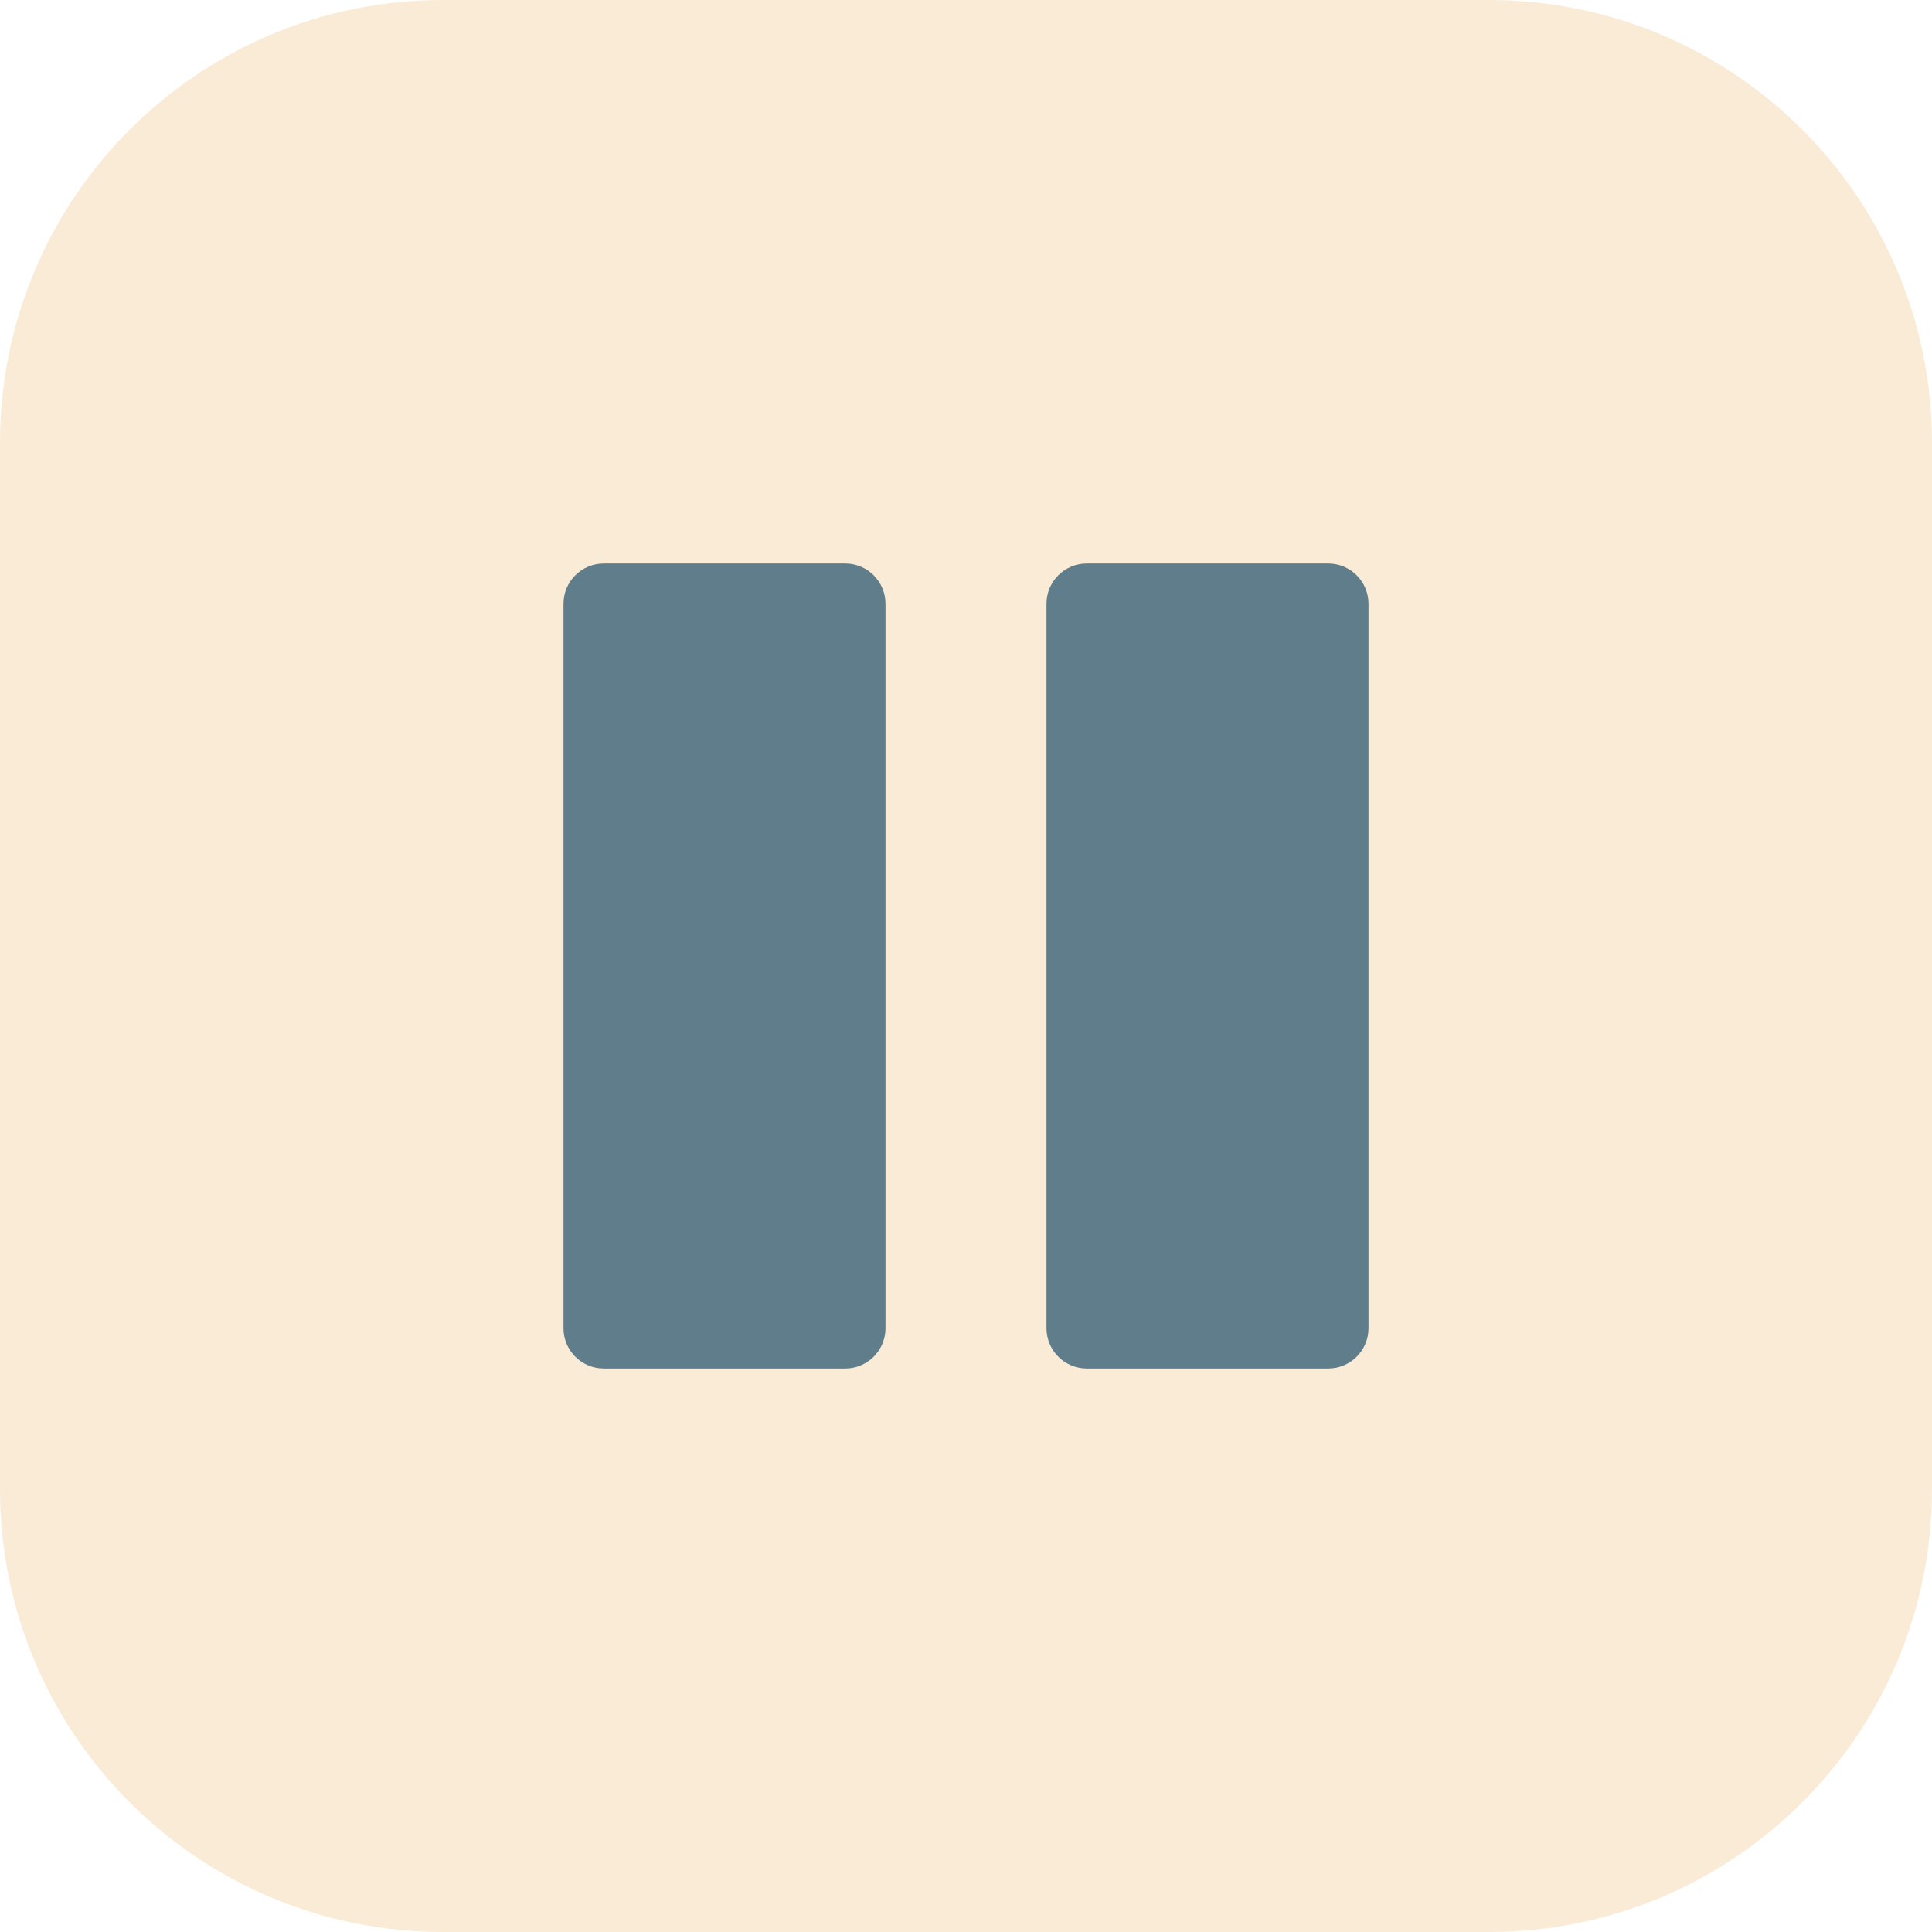
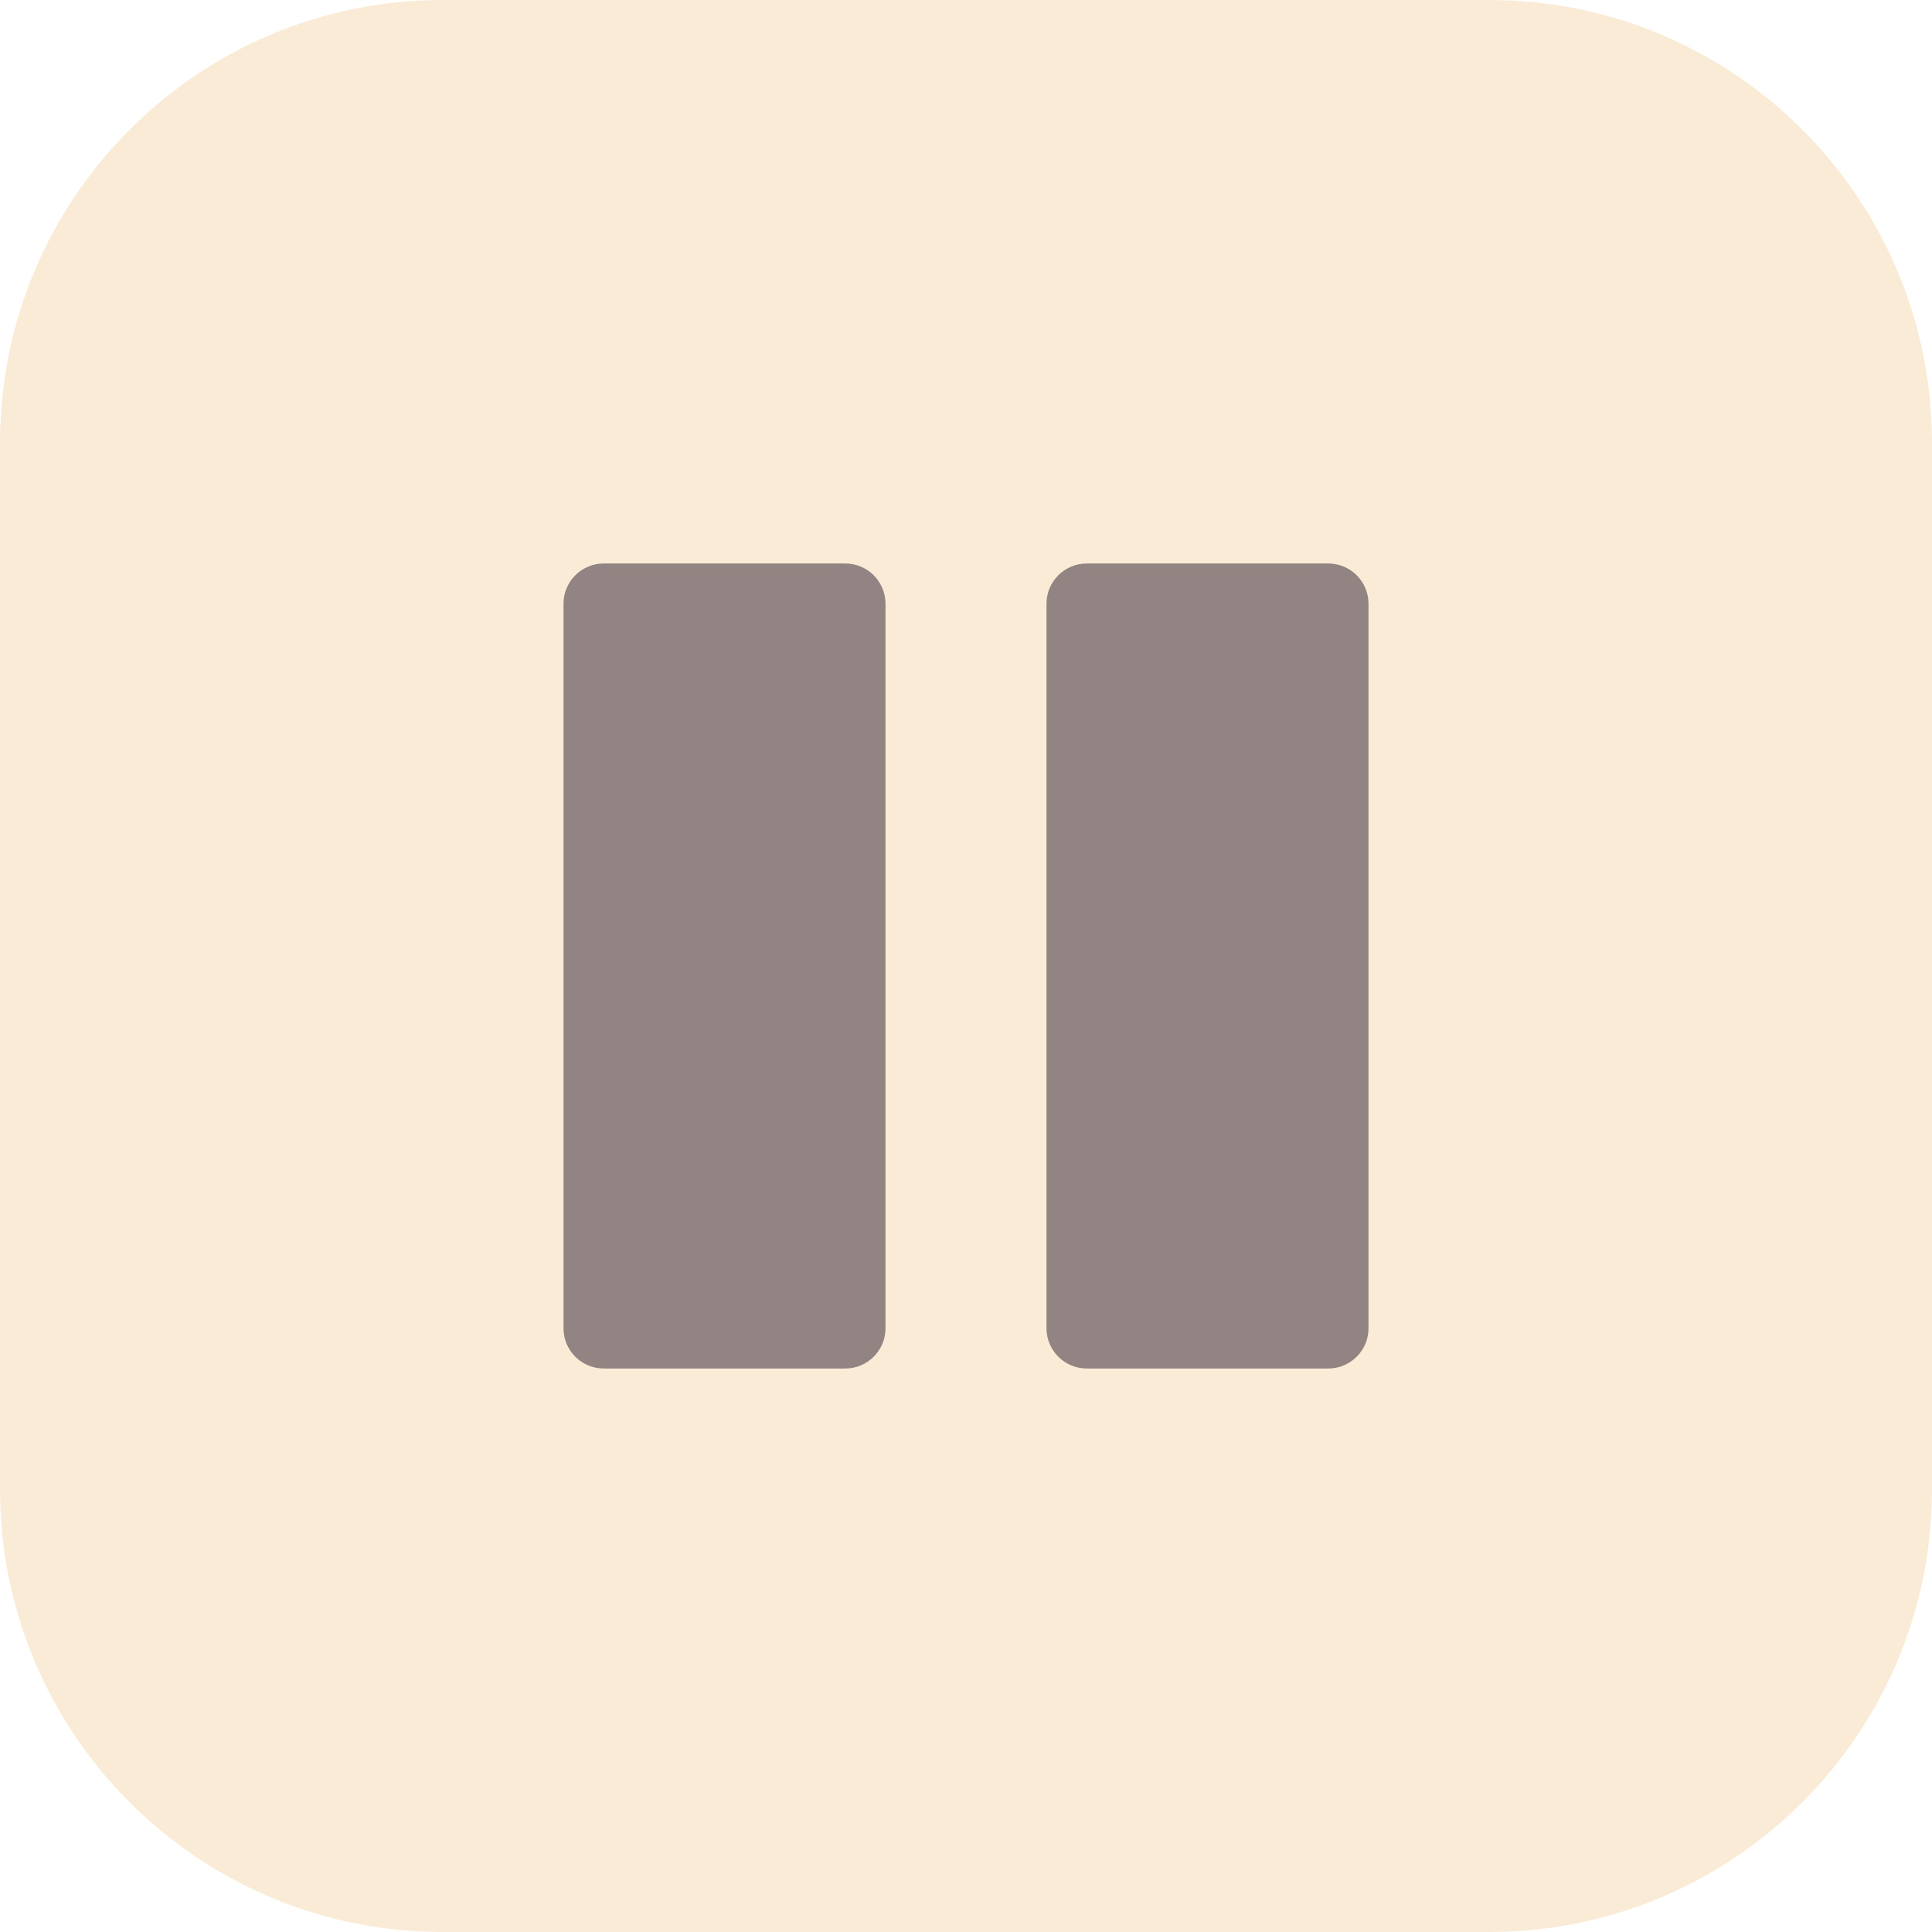
<svg xmlns="http://www.w3.org/2000/svg" version="1.1" x="0px" y="0px" viewBox="0 0 512 512" style="enable-background:new 0 0 512 512;" xml:space="preserve">
  <path style="fill:#faebd7;" d="M117.333,0h277.333C459.468,0,512,52.532,512,117.333v277.333C512,459.468,459.468,512,394.667,512  H117.333C52.532,512,0,459.468,0,394.667V117.333C0,52.532,52.532,0,117.333,0z" />
-   <path style="fill:#607D8B;" d="M160,149.333h64c5.891,0,10.667,4.776,10.667,10.667v192c0,5.891-4.776,10.667-10.667,10.667h-64  c-5.891,0-10.667-4.776-10.667-10.667V160C149.333,154.109,154.109,149.333,160,149.333z" />
-   <path style="fill:#607D8B;" d="M288,149.333h64c5.891,0,10.667,4.776,10.667,10.667v192c0,5.891-4.776,10.667-10.667,10.667h-64  c-5.891,0-10.667-4.776-10.667-10.667V160C277.333,154.109,282.109,149.333,288,149.333z" />
+   <path style="fill:#928483;" d="M160,149.333h64c5.891,0,10.667,4.776,10.667,10.667v192c0,5.891-4.776,10.667-10.667,10.667h-64  c-5.891,0-10.667-4.776-10.667-10.667V160C149.333,154.109,154.109,149.333,160,149.333z" />
+   <path style="fill:#928483;" d="M288,149.333h64c5.891,0,10.667,4.776,10.667,10.667v192c0,5.891-4.776,10.667-10.667,10.667h-64  c-5.891,0-10.667-4.776-10.667-10.667V160C277.333,154.109,282.109,149.333,288,149.333z" />
</svg>
